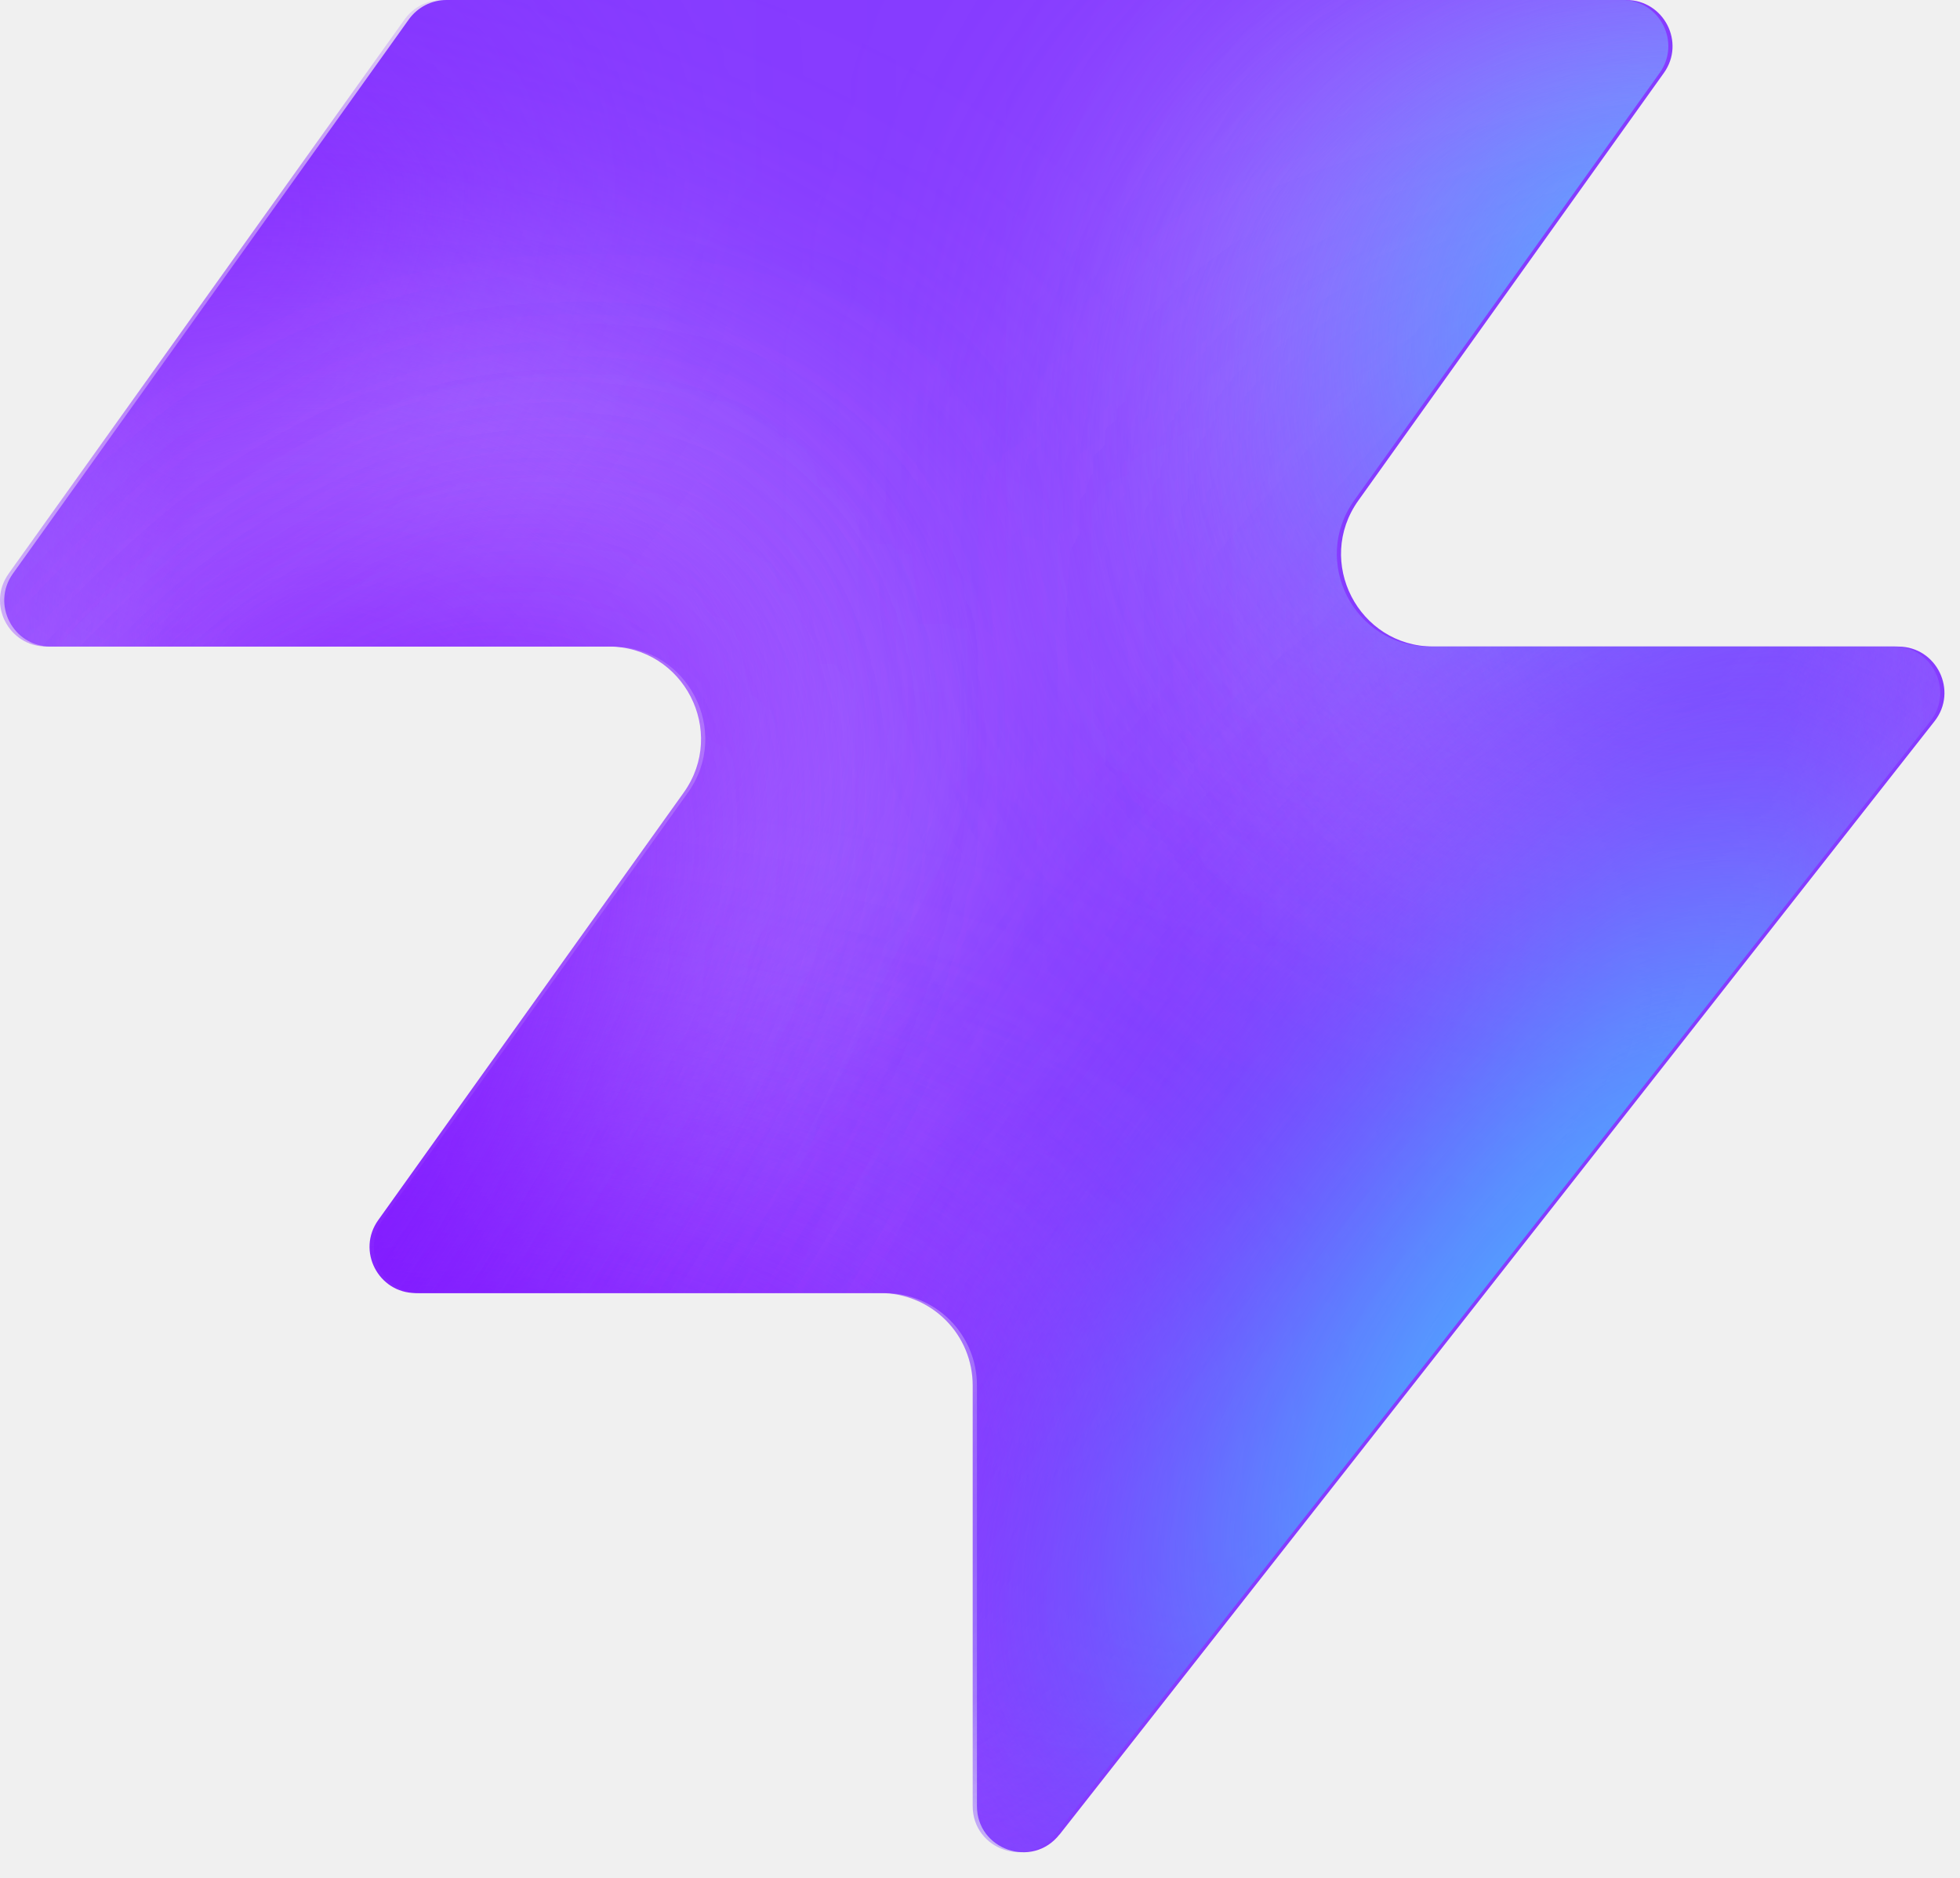
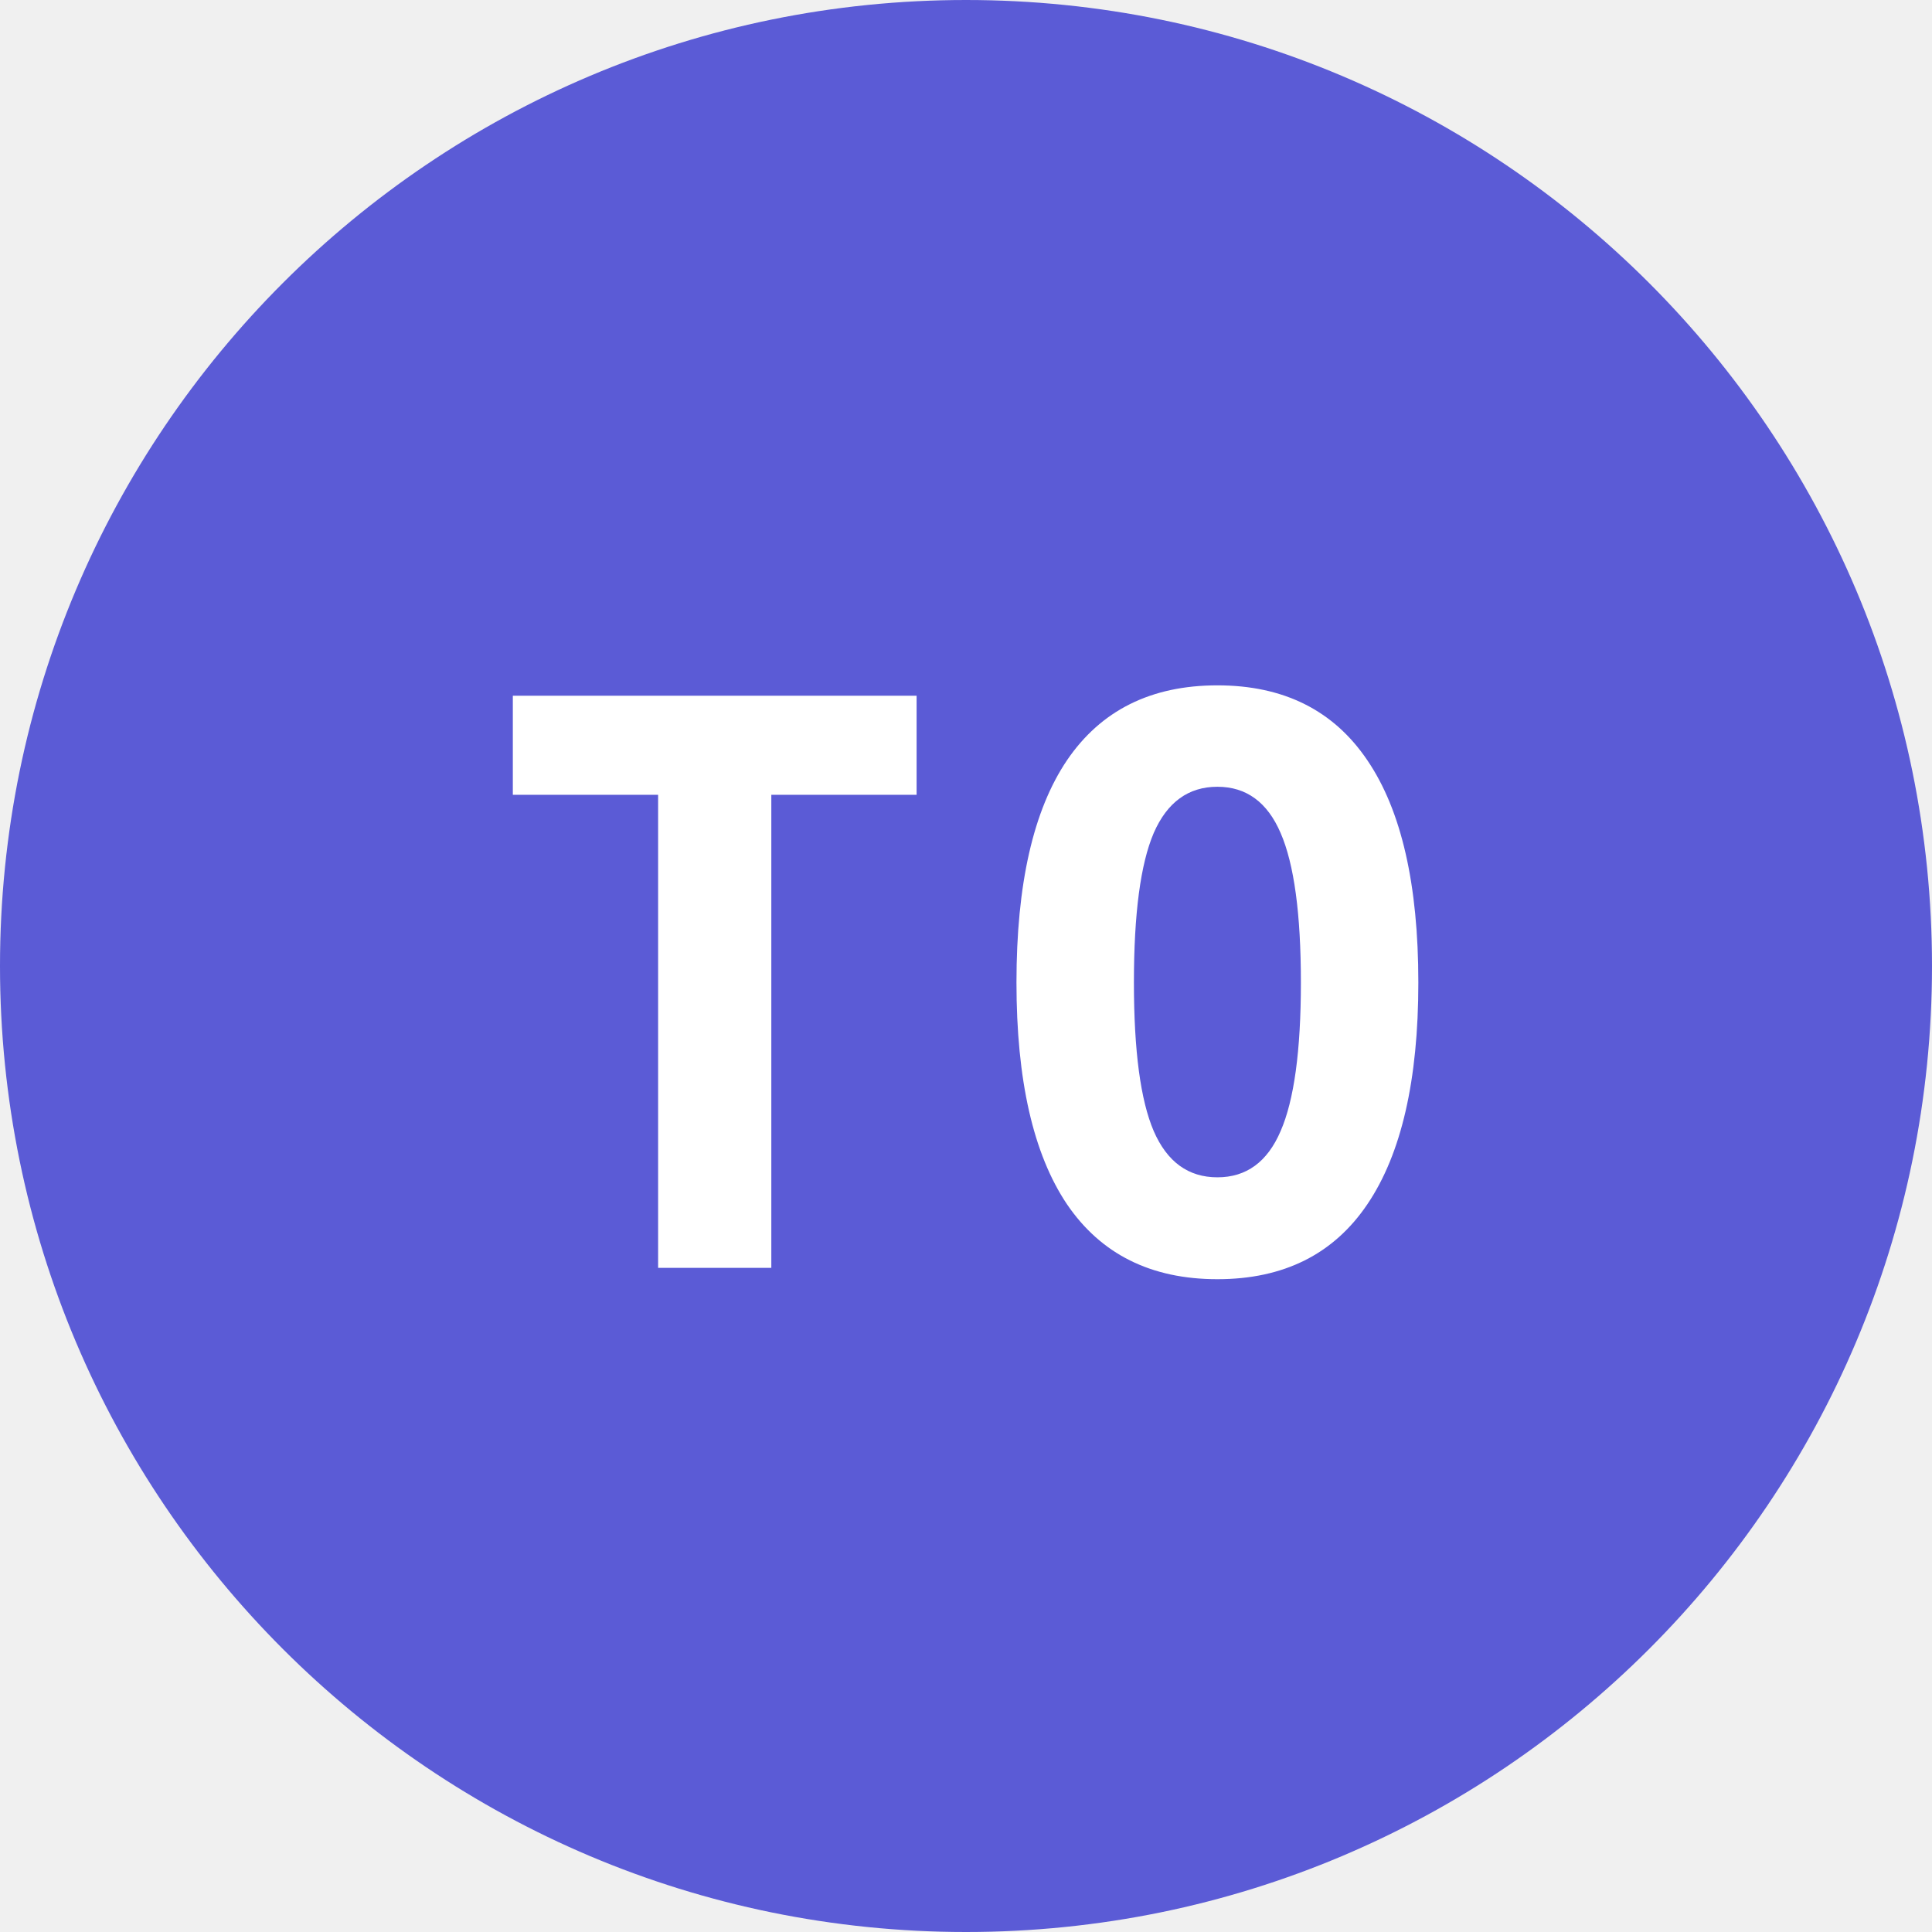
- <svg xmlns="http://www.w3.org/2000/svg" width="48" height="46" fill="none" viewBox="0 0 48 46">
-   <path fill="#863bff" d="M25.946 44.938c-.664.845-2.021.375-2.021-.698V33.937a2.26 2.26 0 0 0-2.262-2.262H10.287c-.92 0-1.456-1.04-.92-1.788l7.48-10.471c1.07-1.497 0-3.578-1.842-3.578H1.237c-.92 0-1.456-1.04-.92-1.788L10.013.474c.214-.297.556-.474.92-.474h28.894c.92 0 1.456 1.04.92 1.788l-7.48 10.471c-1.07 1.498 0 3.579 1.842 3.579h11.377c.943 0 1.473 1.088.89 1.83L25.947 44.94z" style="fill:#863bff;fill:color(display-p3 .525 .23 1);fill-opacity:1" />
-   <mask id="a" width="48" height="46" x="0" y="0" maskUnits="userSpaceOnUse" style="mask-type:alpha">
-     <path fill="#000" d="M25.842 44.938c-.664.844-2.021.375-2.021-.698V33.937a2.26 2.26 0 0 0-2.262-2.262H10.183c-.92 0-1.456-1.04-.92-1.788l7.48-10.471c1.07-1.498 0-3.579-1.842-3.579H1.133c-.92 0-1.456-1.04-.92-1.787L9.91.473c.214-.297.556-.474.92-.474h28.894c.92 0 1.456 1.04.92 1.788l-7.48 10.471c-1.07 1.498 0 3.578 1.842 3.578h11.377c.943 0 1.473 1.088.89 1.832L25.843 44.94z" style="fill:#000;fill-opacity:1" />
-   </mask>
-   <g mask="url(#a)">
-     <g filter="url(#b)">
-       <ellipse cx="5.508" cy="14.704" fill="#ede6ff" rx="5.508" ry="14.704" style="fill:#ede6ff;fill:color(display-p3 .927 .903 1);fill-opacity:1" transform="matrix(.00324 1 1 -.00324 -4.47 31.516)" />
-     </g>
-     <g filter="url(#c)">
-       <ellipse cx="10.399" cy="29.851" fill="#ede6ff" rx="10.399" ry="29.851" style="fill:#ede6ff;fill:color(display-p3 .927 .903 1);fill-opacity:1" transform="matrix(.00324 1 1 -.00324 -39.328 7.883)" />
-     </g>
-     <g filter="url(#d)">
-       <ellipse cx="5.508" cy="30.487" fill="#7e14ff" rx="5.508" ry="30.487" style="fill:#7e14ff;fill:color(display-p3 .492 .077 1);fill-opacity:1" transform="rotate(89.814 -25.913 -14.639)scale(1 -1)" />
-     </g>
-     <g filter="url(#e)">
-       <ellipse cx="5.508" cy="30.599" fill="#7e14ff" rx="5.508" ry="30.599" style="fill:#7e14ff;fill:color(display-p3 .492 .077 1);fill-opacity:1" transform="rotate(89.814 -32.644 -3.334)scale(1 -1)" />
-     </g>
-     <g filter="url(#f)">
-       <ellipse cx="5.508" cy="30.599" fill="#7e14ff" rx="5.508" ry="30.599" style="fill:#7e14ff;fill:color(display-p3 .492 .077 1);fill-opacity:1" transform="matrix(.00324 1 1 -.00324 -34.34 30.47)" />
-     </g>
-     <g filter="url(#g)">
-       <ellipse cx="14.072" cy="22.078" fill="#ede6ff" rx="14.072" ry="22.078" style="fill:#ede6ff;fill:color(display-p3 .927 .903 1);fill-opacity:1" transform="rotate(93.35 24.506 48.493)scale(-1 1)" />
-     </g>
-     <g filter="url(#h)">
-       <ellipse cx="3.47" cy="21.501" fill="#7e14ff" rx="3.47" ry="21.501" style="fill:#7e14ff;fill:color(display-p3 .492 .077 1);fill-opacity:1" transform="rotate(89.009 28.708 47.59)scale(-1 1)" />
-     </g>
-     <g filter="url(#i)">
-       <ellipse cx="3.47" cy="21.501" fill="#7e14ff" rx="3.47" ry="21.501" style="fill:#7e14ff;fill:color(display-p3 .492 .077 1);fill-opacity:1" transform="rotate(89.009 28.708 47.59)scale(-1 1)" />
-     </g>
-     <g filter="url(#j)">
-       <ellipse cx=".387" cy="8.972" fill="#7e14ff" rx="4.407" ry="29.108" style="fill:#7e14ff;fill:color(display-p3 .492 .077 1);fill-opacity:1" transform="rotate(39.51 .387 8.972)" />
-     </g>
-     <g filter="url(#k)">
-       <ellipse cx="47.523" cy="-6.092" fill="#7e14ff" rx="4.407" ry="29.108" style="fill:#7e14ff;fill:color(display-p3 .492 .077 1);fill-opacity:1" transform="rotate(37.892 47.523 -6.092)" />
-     </g>
-     <g filter="url(#l)">
-       <ellipse cx="41.412" cy="6.333" fill="#47bfff" rx="5.971" ry="9.665" style="fill:#47bfff;fill:color(display-p3 .28 .748 1);fill-opacity:1" transform="rotate(37.892 41.412 6.333)" />
-     </g>
-     <g filter="url(#m)">
-       <ellipse cx="-1.879" cy="38.332" fill="#7e14ff" rx="4.407" ry="29.108" style="fill:#7e14ff;fill:color(display-p3 .492 .077 1);fill-opacity:1" transform="rotate(37.892 -1.88 38.332)" />
-     </g>
-     <g filter="url(#n)">
-       <ellipse cx="-1.879" cy="38.332" fill="#7e14ff" rx="4.407" ry="29.108" style="fill:#7e14ff;fill:color(display-p3 .492 .077 1);fill-opacity:1" transform="rotate(37.892 -1.88 38.332)" />
-     </g>
-     <g filter="url(#o)">
-       <ellipse cx="35.651" cy="29.907" fill="#7e14ff" rx="4.407" ry="29.108" style="fill:#7e14ff;fill:color(display-p3 .492 .077 1);fill-opacity:1" transform="rotate(37.892 35.651 29.907)" />
-     </g>
-     <g filter="url(#p)">
-       <ellipse cx="38.418" cy="32.4" fill="#47bfff" rx="5.971" ry="15.297" style="fill:#47bfff;fill:color(display-p3 .28 .748 1);fill-opacity:1" transform="rotate(37.892 38.418 32.4)" />
-     </g>
-   </g>
-   <defs>
-     <filter id="b" width="60.045" height="41.654" x="-19.77" y="16.149" color-interpolation-filters="sRGB" filterUnits="userSpaceOnUse">
-       <feFlood flood-opacity="0" result="BackgroundImageFix" />
-       <feBlend in="SourceGraphic" in2="BackgroundImageFix" result="shape" />
-       <feGaussianBlur result="effect1_foregroundBlur_2002_17158" stdDeviation="7.659" />
-     </filter>
-     <filter id="c" width="90.34" height="51.437" x="-54.613" y="-7.533" color-interpolation-filters="sRGB" filterUnits="userSpaceOnUse">
-       <feFlood flood-opacity="0" result="BackgroundImageFix" />
-       <feBlend in="SourceGraphic" in2="BackgroundImageFix" result="shape" />
-       <feGaussianBlur result="effect1_foregroundBlur_2002_17158" stdDeviation="7.659" />
-     </filter>
-     <filter id="d" width="79.355" height="29.4" x="-49.64" y="2.03" color-interpolation-filters="sRGB" filterUnits="userSpaceOnUse">
-       <feFlood flood-opacity="0" result="BackgroundImageFix" />
-       <feBlend in="SourceGraphic" in2="BackgroundImageFix" result="shape" />
-       <feGaussianBlur result="effect1_foregroundBlur_2002_17158" stdDeviation="4.596" />
-     </filter>
-     <filter id="e" width="79.579" height="29.4" x="-45.045" y="20.029" color-interpolation-filters="sRGB" filterUnits="userSpaceOnUse">
-       <feFlood flood-opacity="0" result="BackgroundImageFix" />
-       <feBlend in="SourceGraphic" in2="BackgroundImageFix" result="shape" />
-       <feGaussianBlur result="effect1_foregroundBlur_2002_17158" stdDeviation="4.596" />
-     </filter>
-     <filter id="f" width="79.579" height="29.4" x="-43.513" y="21.178" color-interpolation-filters="sRGB" filterUnits="userSpaceOnUse">
-       <feFlood flood-opacity="0" result="BackgroundImageFix" />
-       <feBlend in="SourceGraphic" in2="BackgroundImageFix" result="shape" />
-       <feGaussianBlur result="effect1_foregroundBlur_2002_17158" stdDeviation="4.596" />
-     </filter>
-     <filter id="g" width="74.749" height="58.852" x="15.756" y="-17.901" color-interpolation-filters="sRGB" filterUnits="userSpaceOnUse">
-       <feFlood flood-opacity="0" result="BackgroundImageFix" />
-       <feBlend in="SourceGraphic" in2="BackgroundImageFix" result="shape" />
-       <feGaussianBlur result="effect1_foregroundBlur_2002_17158" stdDeviation="7.659" />
-     </filter>
-     <filter id="h" width="61.377" height="25.362" x="23.548" y="2.284" color-interpolation-filters="sRGB" filterUnits="userSpaceOnUse">
-       <feFlood flood-opacity="0" result="BackgroundImageFix" />
-       <feBlend in="SourceGraphic" in2="BackgroundImageFix" result="shape" />
-       <feGaussianBlur result="effect1_foregroundBlur_2002_17158" stdDeviation="4.596" />
-     </filter>
-     <filter id="i" width="61.377" height="25.362" x="23.548" y="2.284" color-interpolation-filters="sRGB" filterUnits="userSpaceOnUse">
-       <feFlood flood-opacity="0" result="BackgroundImageFix" />
-       <feBlend in="SourceGraphic" in2="BackgroundImageFix" result="shape" />
-       <feGaussianBlur result="effect1_foregroundBlur_2002_17158" stdDeviation="4.596" />
-     </filter>
-     <filter id="j" width="56.045" height="63.649" x="-27.636" y="-22.853" color-interpolation-filters="sRGB" filterUnits="userSpaceOnUse">
-       <feFlood flood-opacity="0" result="BackgroundImageFix" />
-       <feBlend in="SourceGraphic" in2="BackgroundImageFix" result="shape" />
-       <feGaussianBlur result="effect1_foregroundBlur_2002_17158" stdDeviation="4.596" />
-     </filter>
-     <filter id="k" width="54.814" height="64.646" x="20.116" y="-38.415" color-interpolation-filters="sRGB" filterUnits="userSpaceOnUse">
-       <feFlood flood-opacity="0" result="BackgroundImageFix" />
-       <feBlend in="SourceGraphic" in2="BackgroundImageFix" result="shape" />
-       <feGaussianBlur result="effect1_foregroundBlur_2002_17158" stdDeviation="4.596" />
-     </filter>
-     <filter id="l" width="33.541" height="35.313" x="24.641" y="-11.323" color-interpolation-filters="sRGB" filterUnits="userSpaceOnUse">
-       <feFlood flood-opacity="0" result="BackgroundImageFix" />
-       <feBlend in="SourceGraphic" in2="BackgroundImageFix" result="shape" />
-       <feGaussianBlur result="effect1_foregroundBlur_2002_17158" stdDeviation="4.596" />
-     </filter>
-     <filter id="m" width="54.814" height="64.646" x="-29.286" y="6.009" color-interpolation-filters="sRGB" filterUnits="userSpaceOnUse">
-       <feFlood flood-opacity="0" result="BackgroundImageFix" />
-       <feBlend in="SourceGraphic" in2="BackgroundImageFix" result="shape" />
-       <feGaussianBlur result="effect1_foregroundBlur_2002_17158" stdDeviation="4.596" />
-     </filter>
-     <filter id="n" width="54.814" height="64.646" x="-29.286" y="6.009" color-interpolation-filters="sRGB" filterUnits="userSpaceOnUse">
-       <feFlood flood-opacity="0" result="BackgroundImageFix" />
-       <feBlend in="SourceGraphic" in2="BackgroundImageFix" result="shape" />
-       <feGaussianBlur result="effect1_foregroundBlur_2002_17158" stdDeviation="4.596" />
-     </filter>
-     <filter id="o" width="54.814" height="64.646" x="8.244" y="-2.416" color-interpolation-filters="sRGB" filterUnits="userSpaceOnUse">
-       <feFlood flood-opacity="0" result="BackgroundImageFix" />
-       <feBlend in="SourceGraphic" in2="BackgroundImageFix" result="shape" />
-       <feGaussianBlur result="effect1_foregroundBlur_2002_17158" stdDeviation="4.596" />
-     </filter>
-     <filter id="p" width="39.409" height="43.623" x="18.713" y="10.588" color-interpolation-filters="sRGB" filterUnits="userSpaceOnUse">
-       <feFlood flood-opacity="0" result="BackgroundImageFix" />
-       <feBlend in="SourceGraphic" in2="BackgroundImageFix" result="shape" />
-       <feGaussianBlur result="effect1_foregroundBlur_2002_17158" stdDeviation="4.596" />
-     </filter>
-   </defs>
+ <svg xmlns="http://www.w3.org/2000/svg" viewBox="0 0 64 64">
+   <circle cx="32" cy="32" r="32" fill="#5b5bd6" />
+   <text x="32" y="33" fill="#ffffff" font-family="ui-monospace, SFMono-Regular, Menlo, monospace" font-size="26" font-weight="600" letter-spacing="1" text-anchor="middle" dominant-baseline="central">TO</text>
</svg>
